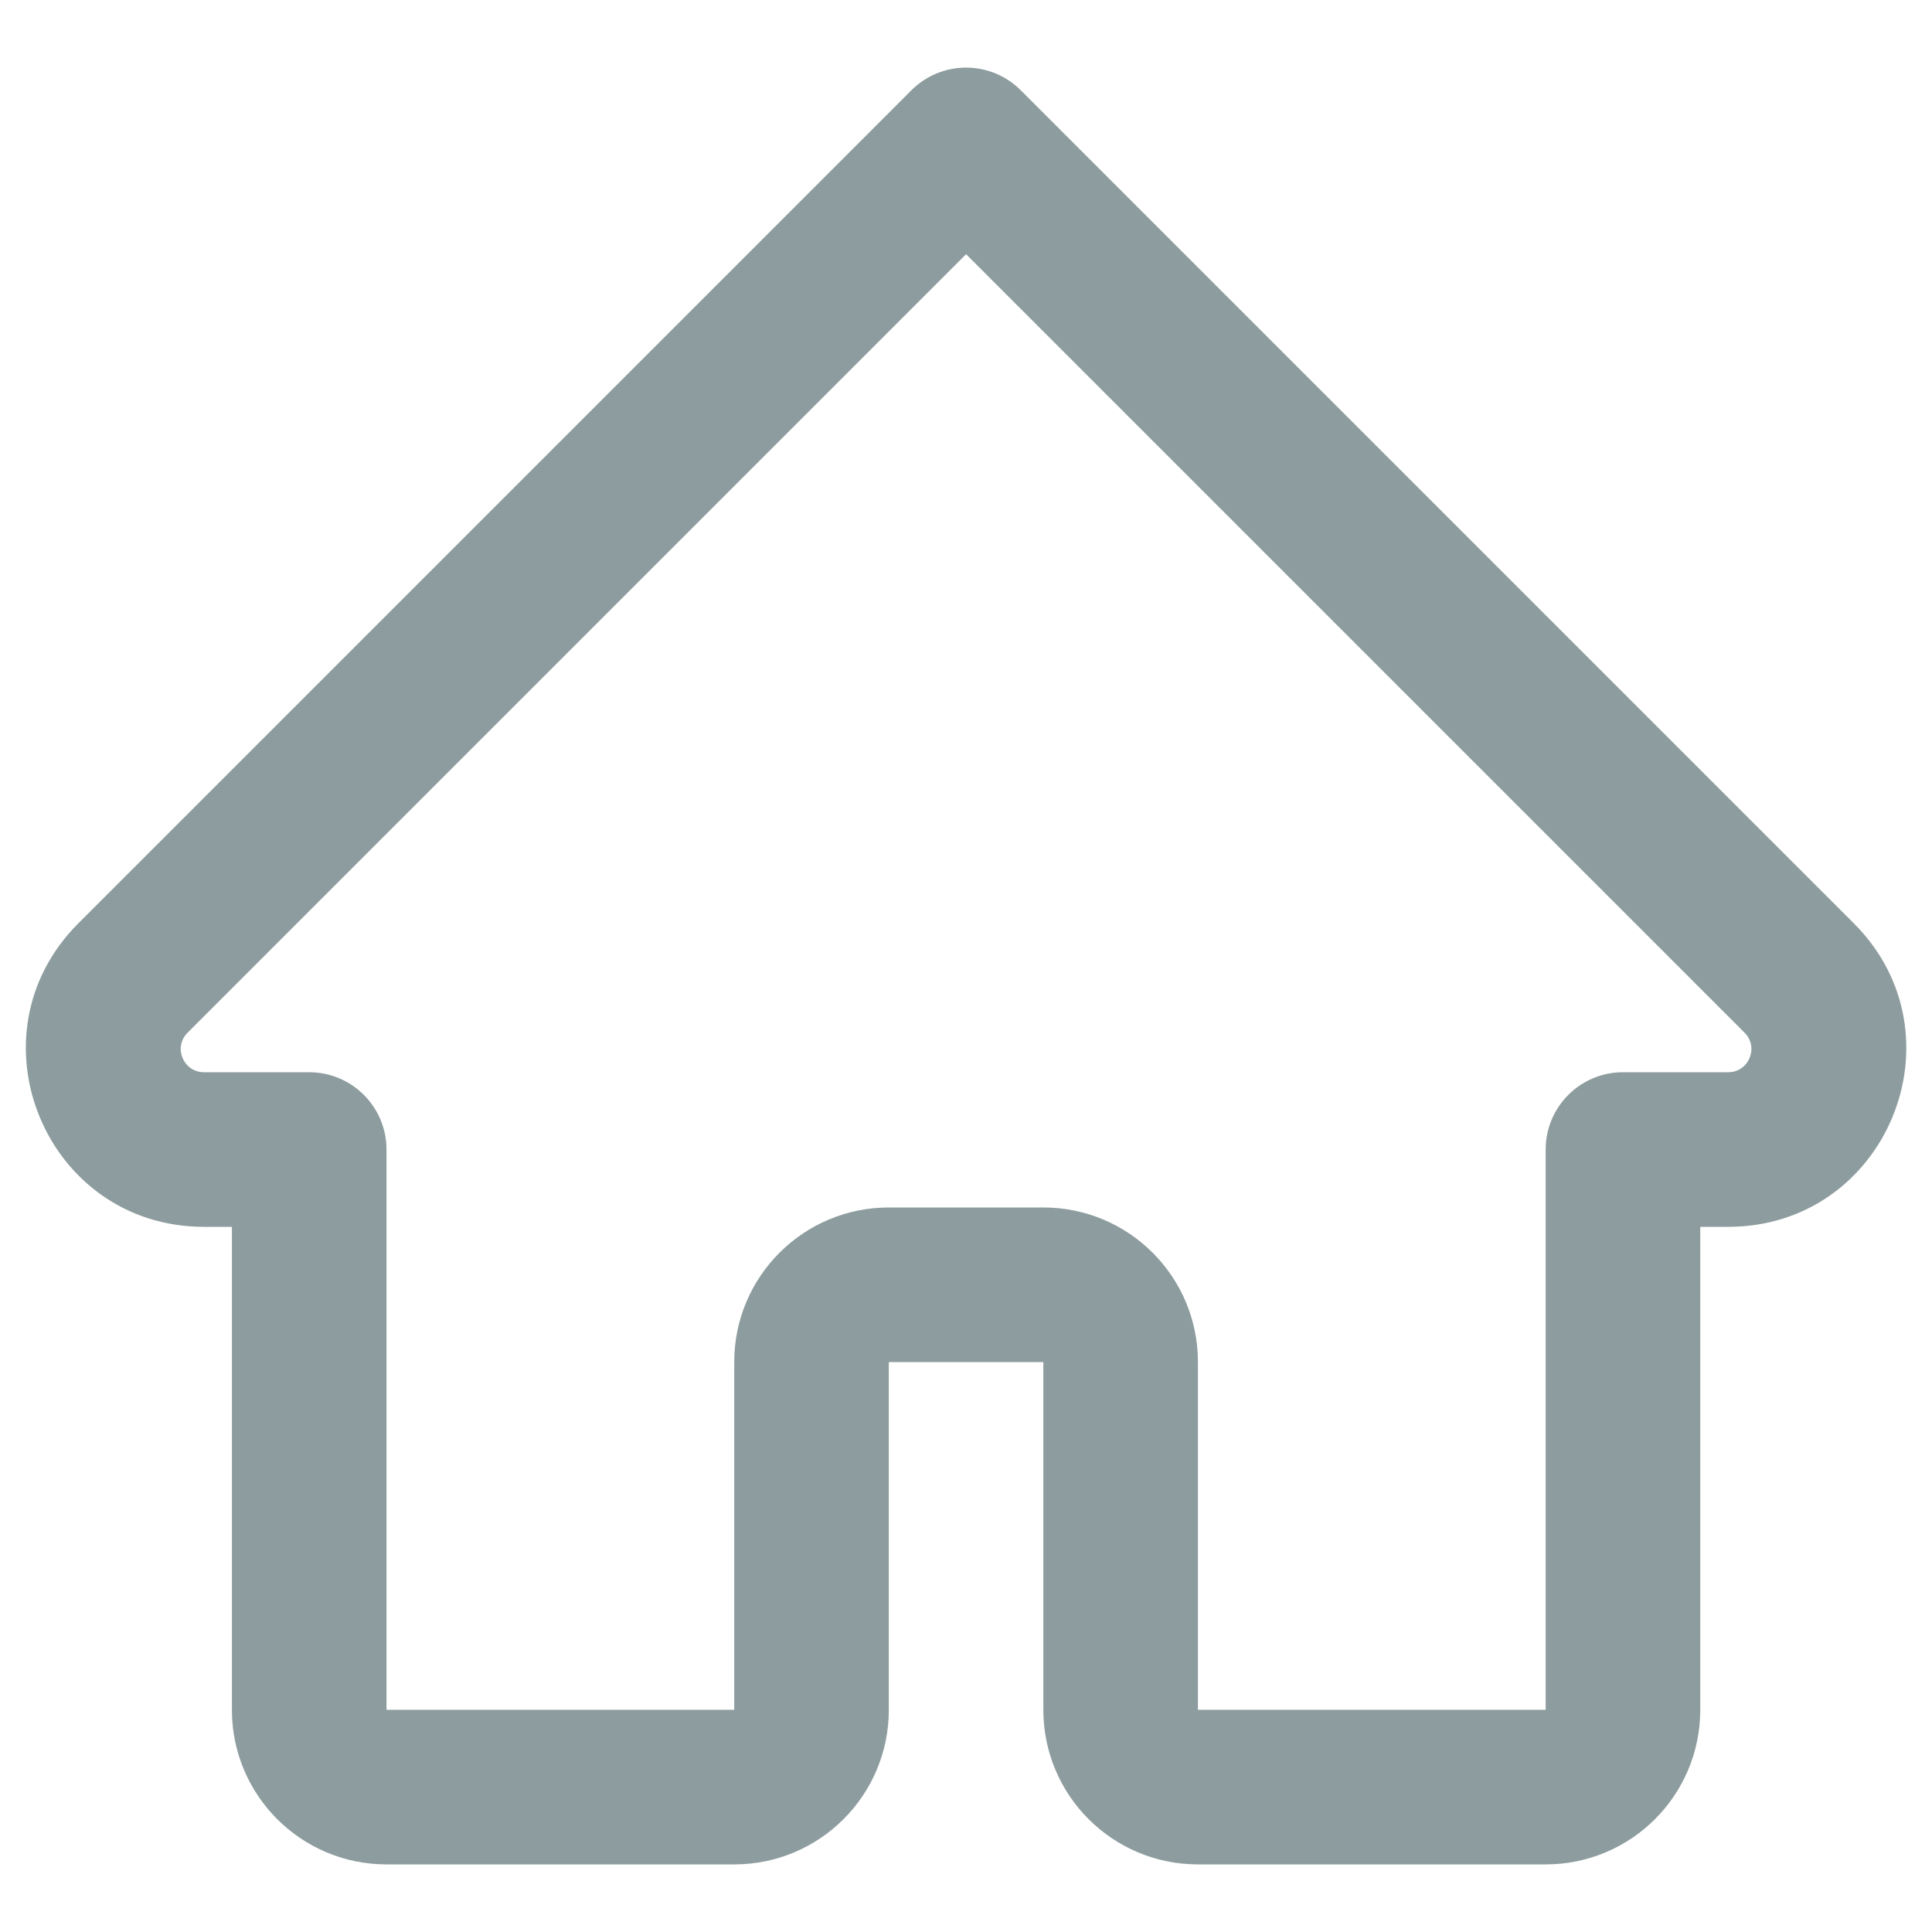
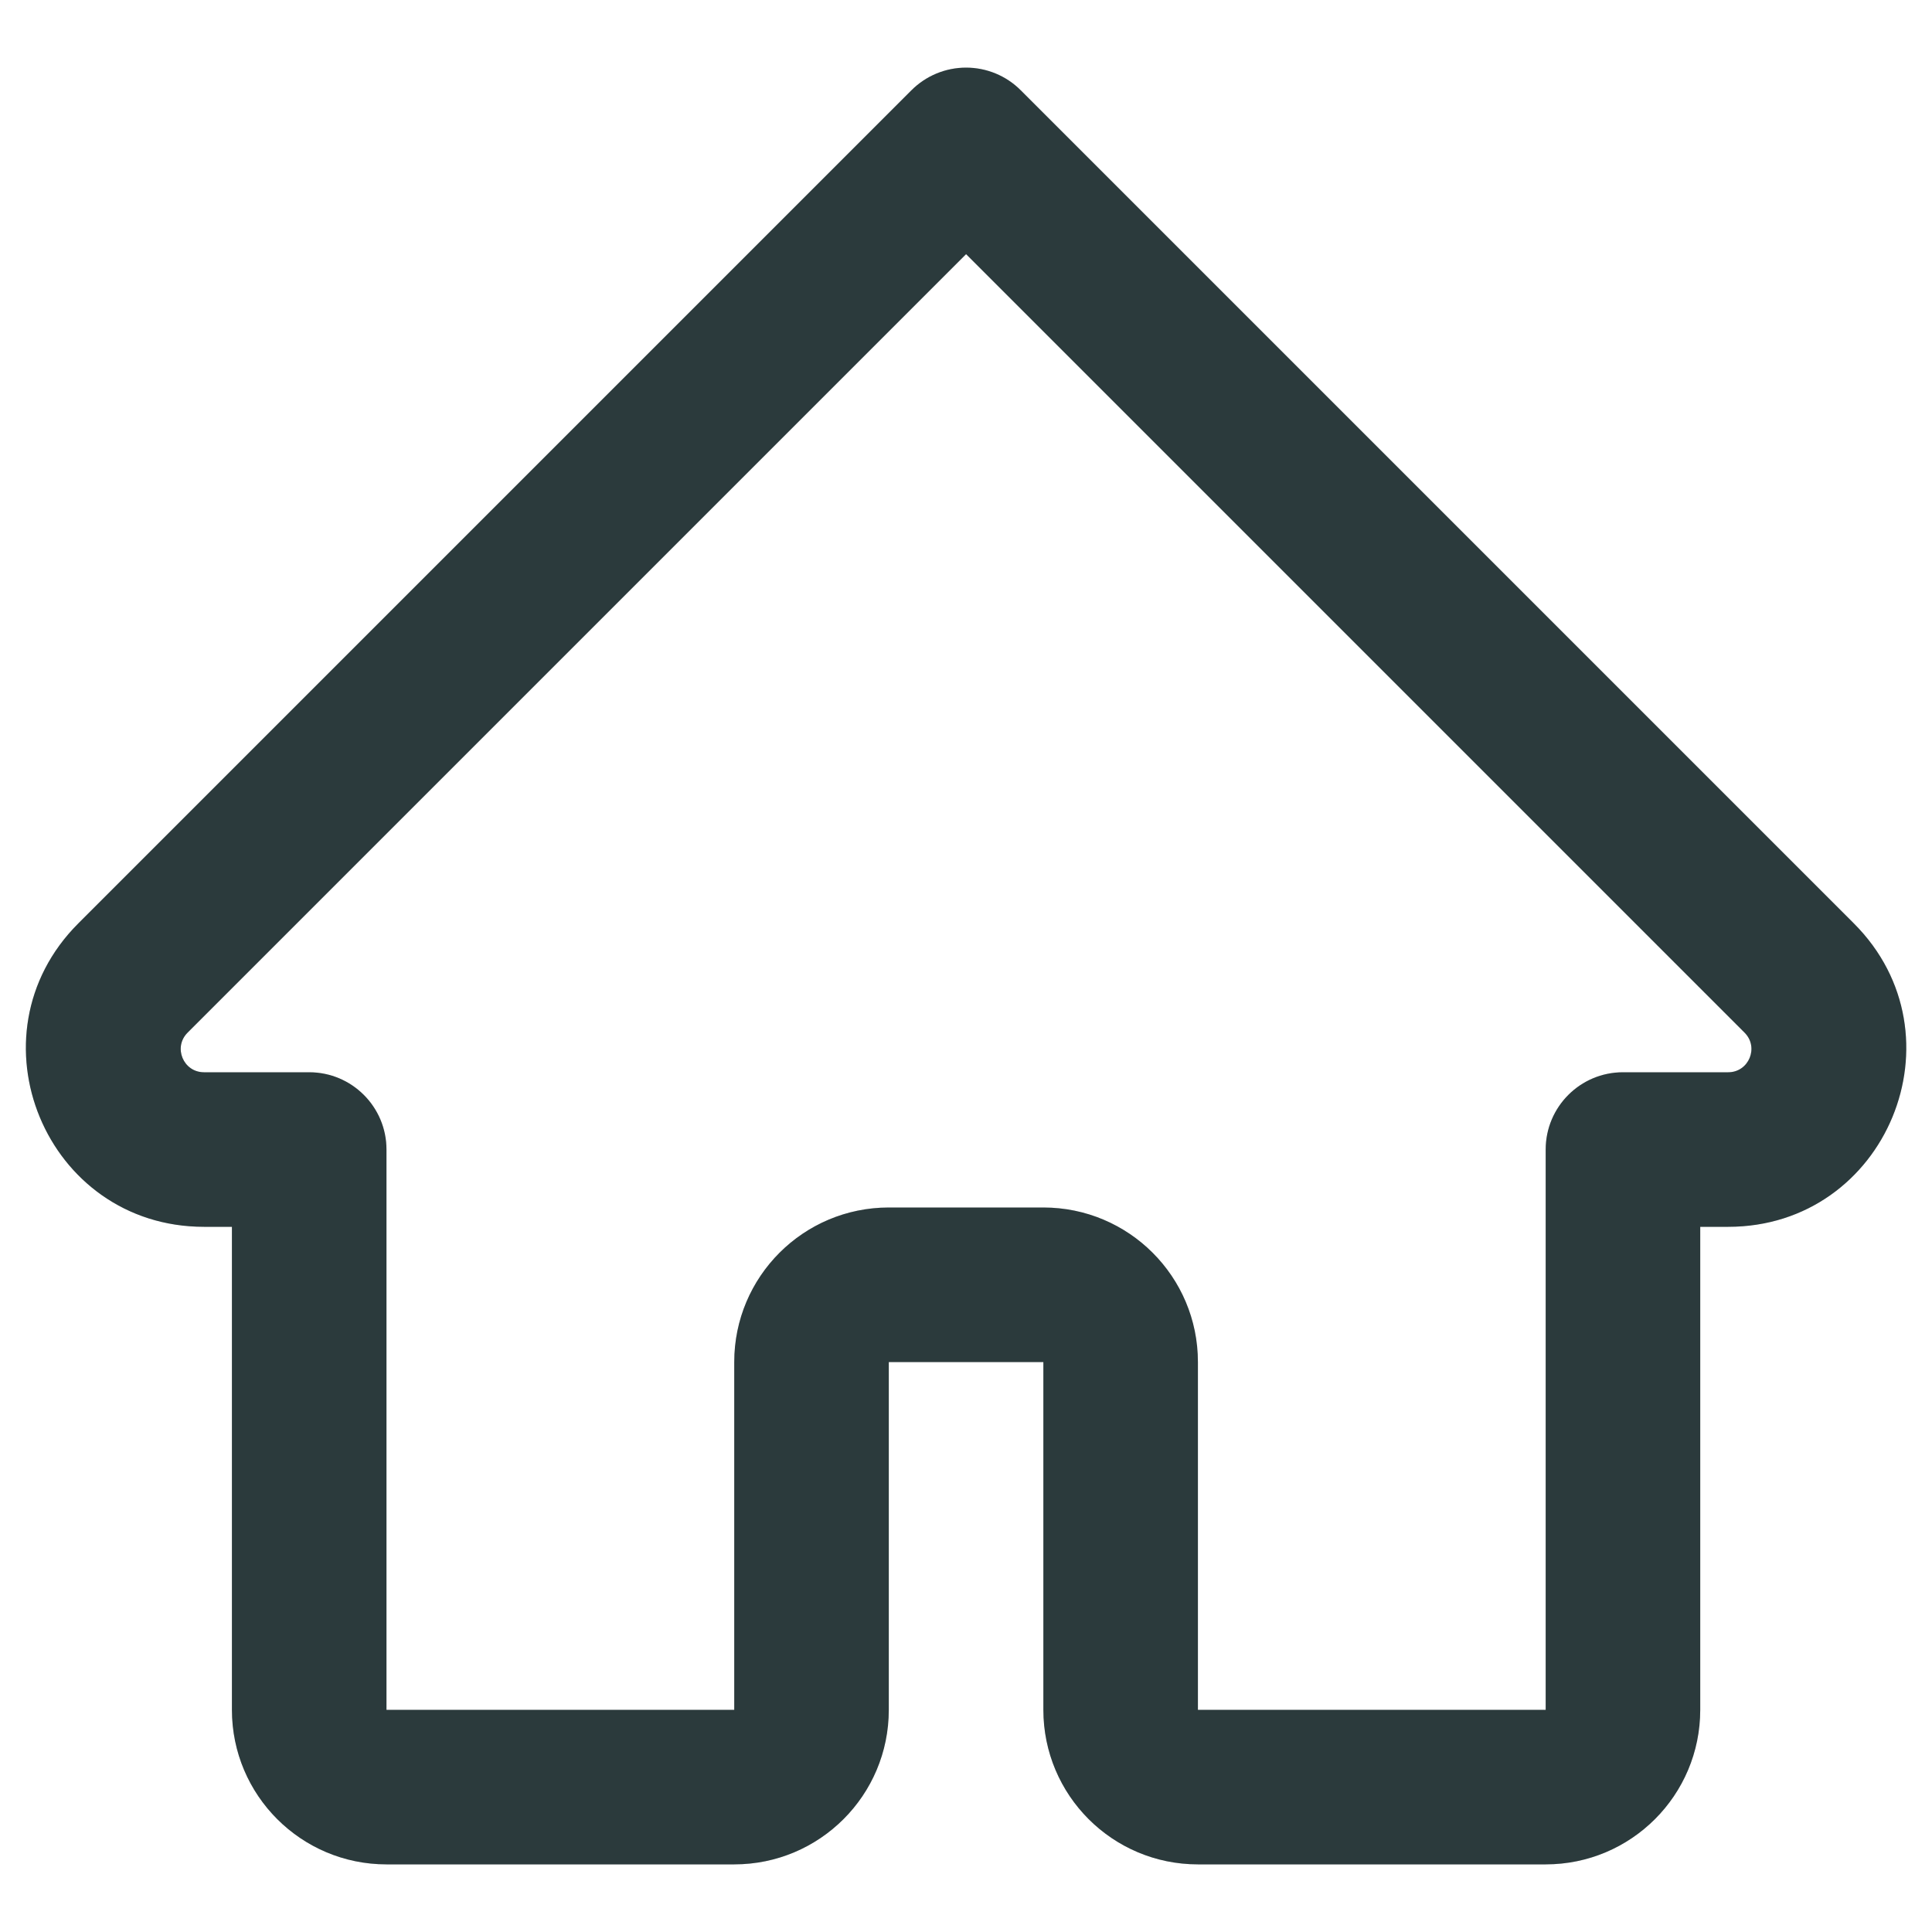
<svg xmlns="http://www.w3.org/2000/svg" width="25" height="25" viewBox="0 0 25 25" fill="none">
-   <path fill-rule="evenodd" clip-rule="evenodd" d="M12.501 0.875C12.766 0.875 13.021 0.98 13.208 1.168L23.989 11.949C25.438 13.398 24.412 15.875 22.363 15.875H22.001V22.125C22.001 23.23 21.106 24.125 20.001 24.125H15.501C14.396 24.125 13.501 23.23 13.501 22.125V17.625H11.501V22.125C11.501 23.23 10.606 24.125 9.501 24.125H5.001C3.897 24.125 3.001 23.23 3.001 22.125V15.875H2.64C0.59 15.875 -0.436 13.398 1.013 11.949L11.794 1.168C11.982 0.98 12.236 0.875 12.501 0.875ZM12.501 3.289L2.427 13.363C2.238 13.552 2.372 13.875 2.64 13.875H4.001C4.553 13.875 5.001 14.323 5.001 14.875V22.125H9.501V17.625C9.501 16.52 10.396 15.625 11.501 15.625H13.501C14.606 15.625 15.501 16.52 15.501 17.625V22.125H20.001V14.875C20.001 14.323 20.449 13.875 21.001 13.875H22.363C22.63 13.875 22.764 13.552 22.575 13.363L12.501 3.289Z" fill="#4F4F4F" fill-opacity="0.5" />
+   <path fill-rule="evenodd" clip-rule="evenodd" d="M12.501 0.875C12.766 0.875 13.021 0.98 13.208 1.168L23.989 11.949C25.438 13.398 24.412 15.875 22.363 15.875H22.001V22.125C22.001 23.23 21.106 24.125 20.001 24.125H15.501C14.396 24.125 13.501 23.23 13.501 22.125V17.625H11.501V22.125C11.501 23.23 10.606 24.125 9.501 24.125H5.001C3.897 24.125 3.001 23.23 3.001 22.125V15.875H2.64C0.59 15.875 -0.436 13.398 1.013 11.949L11.794 1.168C11.982 0.98 12.236 0.875 12.501 0.875ZM12.501 3.289L2.427 13.363C2.238 13.552 2.372 13.875 2.64 13.875H4.001C4.553 13.875 5.001 14.323 5.001 14.875V22.125H9.501V17.625C9.501 16.52 10.396 15.625 11.501 15.625H13.501C14.606 15.625 15.501 16.52 15.501 17.625V22.125H20.001V14.875C20.001 14.323 20.449 13.875 21.001 13.875H22.363C22.63 13.875 22.764 13.552 22.575 13.363L12.501 3.289Z" fill="#333333" fill-opacity="1" />
  <path fill-rule="evenodd" clip-rule="evenodd" d="M12.501 0.875C12.766 0.875 13.021 0.98 13.208 1.168L23.989 11.949C25.438 13.398 24.412 15.875 22.363 15.875H22.001V22.125C22.001 23.23 21.106 24.125 20.001 24.125H15.501C14.396 24.125 13.501 23.23 13.501 22.125V17.625H11.501V22.125C11.501 23.23 10.606 24.125 9.501 24.125H5.001C3.897 24.125 3.001 23.23 3.001 22.125V15.875H2.64C0.59 15.875 -0.436 13.398 1.013 11.949L11.794 1.168C11.982 0.98 12.236 0.875 12.501 0.875ZM12.501 3.289L2.427 13.363C2.238 13.552 2.372 13.875 2.64 13.875H4.001C4.553 13.875 5.001 14.323 5.001 14.875V22.125H9.501V17.625C9.501 16.52 10.396 15.625 11.501 15.625H13.501C14.606 15.625 15.501 16.52 15.501 17.625V22.125H20.001V14.875C20.001 14.323 20.449 13.875 21.001 13.875H22.363C22.63 13.875 22.764 13.552 22.575 13.363L12.501 3.289Z" fill="#006A75" fill-opacity="0.15" />
</svg>
